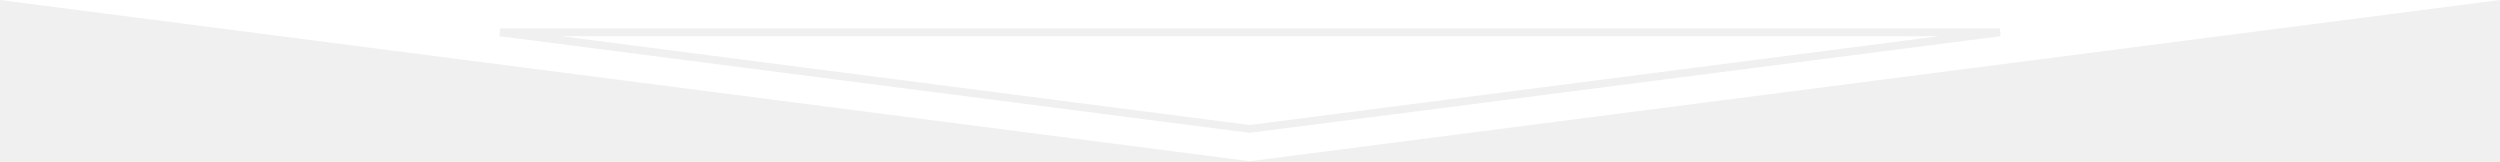
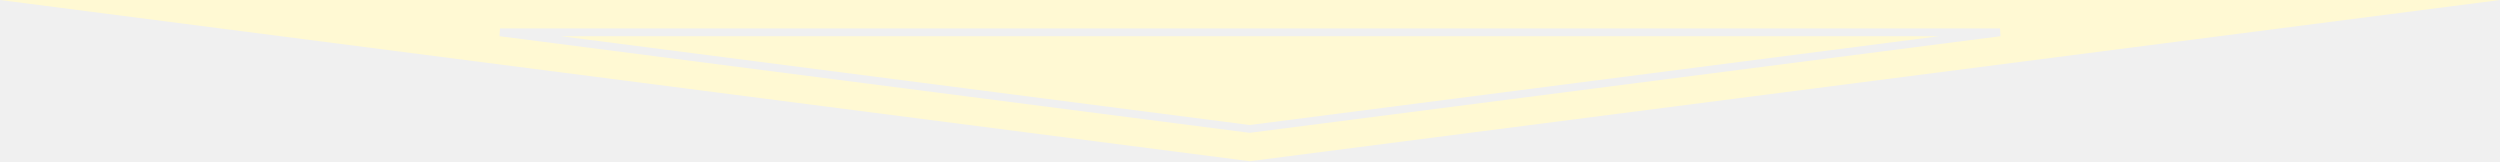
- <svg xmlns="http://www.w3.org/2000/svg" version="1.0" id="Layer_1" x="0px" y="0px" viewBox="0 0 960 61.9" style="enable-background:new 0 0 960 61.9;" xml:space="preserve">
+ <svg xmlns="http://www.w3.org/2000/svg" version="1.1" id="Layer_1" x="0px" y="0px" viewBox="0 0 960 61.9" style="enable-background:new 0 0 960 61.9;" xml:space="preserve">
  <style type="text/css">
- 	.st0{fill:#FFFFFF;}
+ 	.st0{fill:#FFF9D3;}
</style>
  <polygon class="st0" points="215.4,13.9 744.6,13.9 479.9,48 " />
-   <path class="st0" d="M0,0l479.9,61.9L960,0H0z M479.8,51L191.8,13.9l0.2-3h576l0.2,3L479.9,51L479.8,51z" />
+   <path class="st0" d="M0,0l479.9,61.9L960,0H0z M479.8,51l-288-37.1l0.2-3h576l0.2,3L479.9,51H479.8z" />
</svg>
